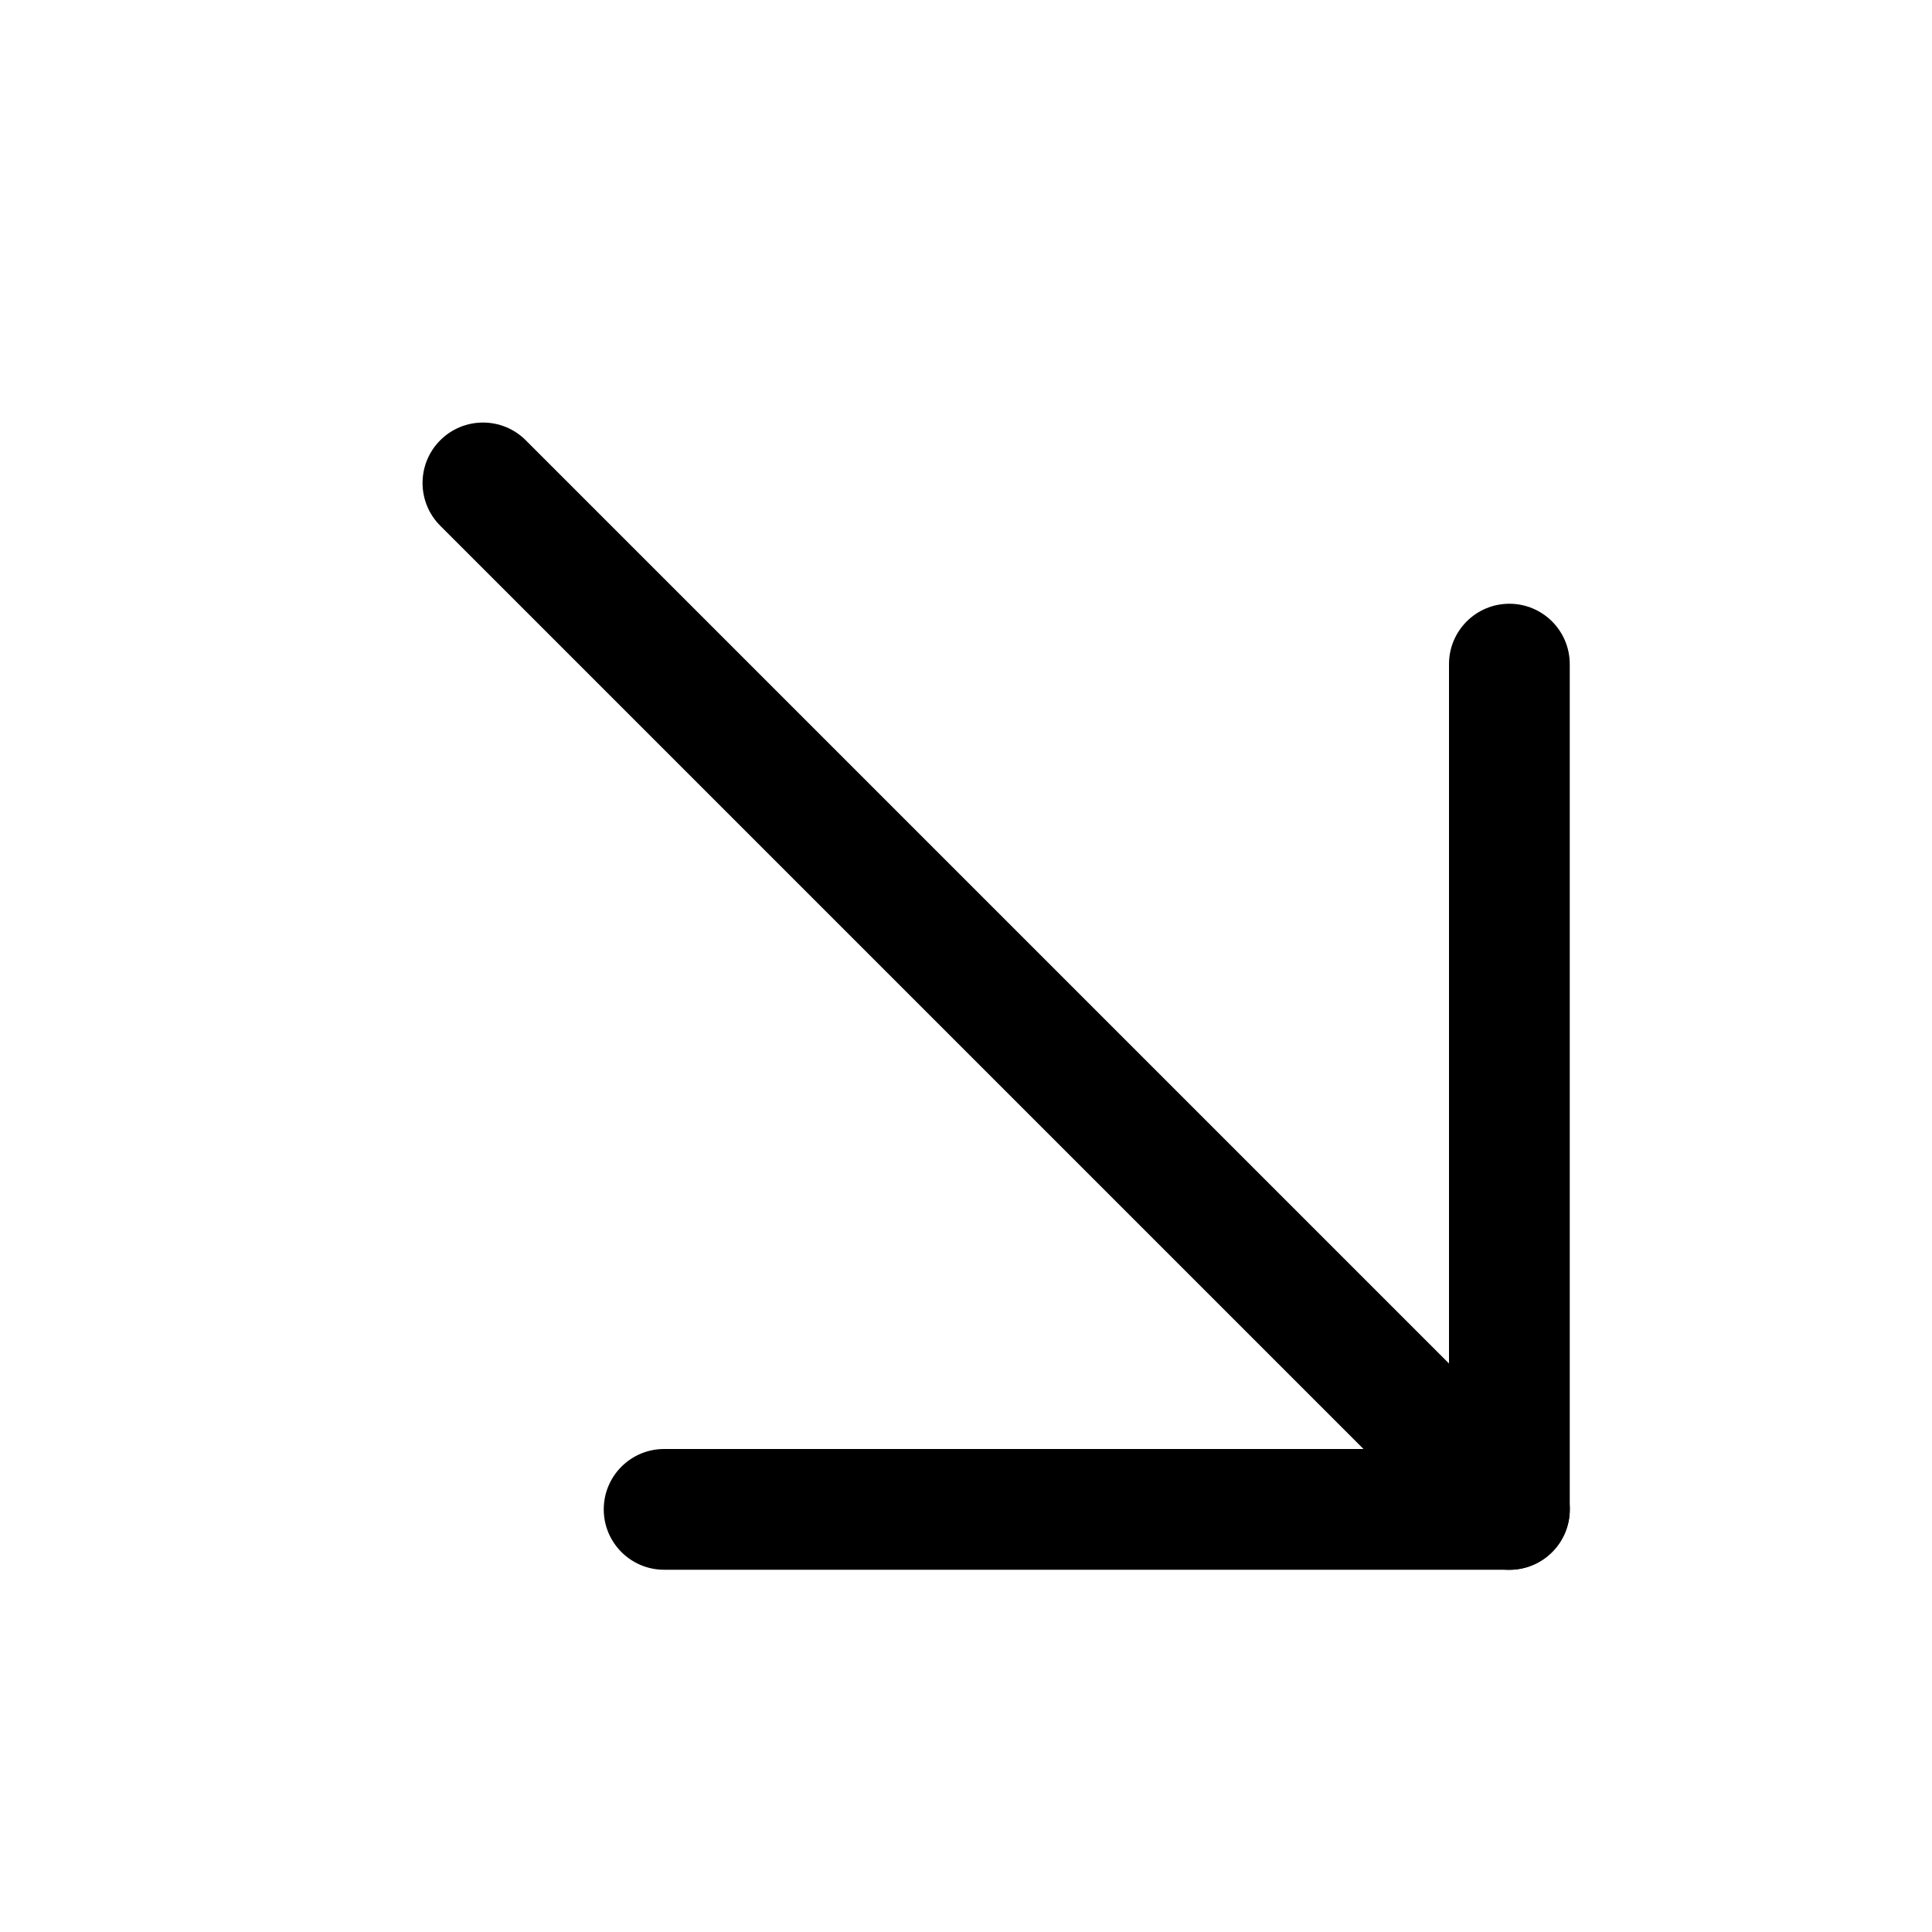
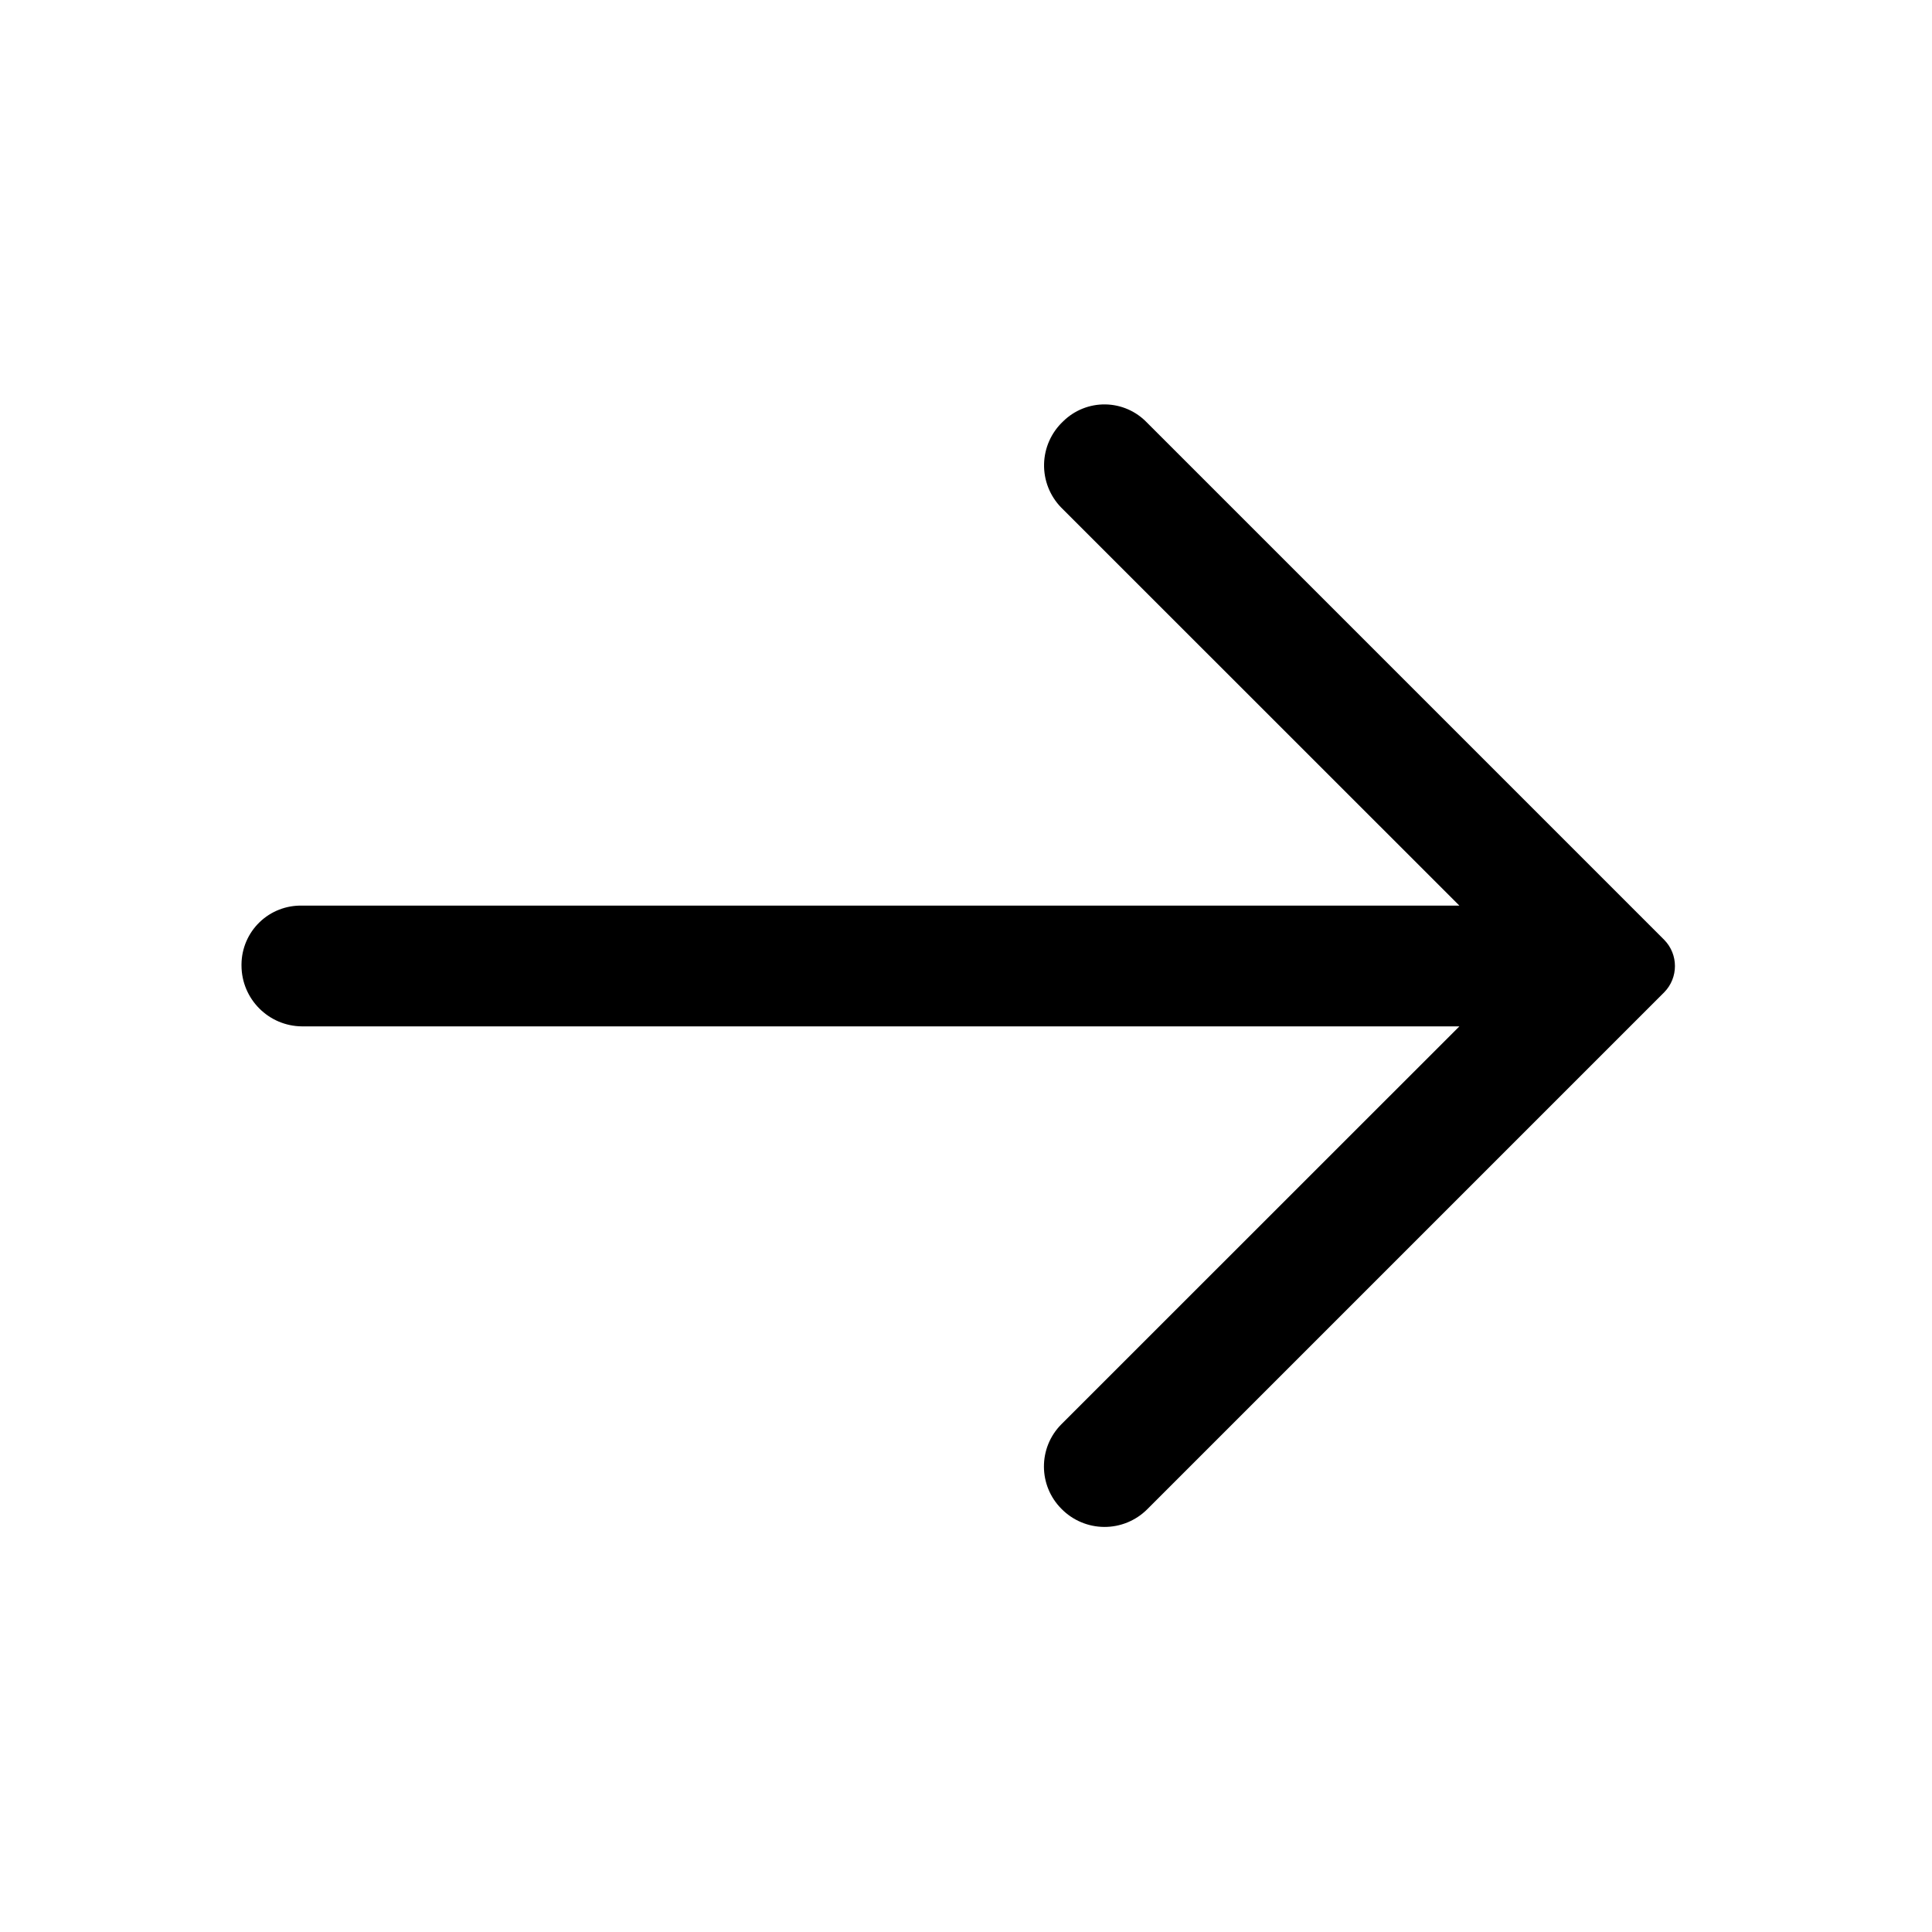
- <svg xmlns="http://www.w3.org/2000/svg" viewBox="0 0 1024 1024">
-   <path fill="currentColor" d="M352 768a32 32 0 1 0 0 64h448a32 32 0 0 0 32-32V352a32 32 0 0 0-64 0v416z" />
-   <path fill="currentColor" d="M777.344 822.656a32 32 0 0 0 45.312-45.312l-544-544a32 32 0 0 0-45.312 45.312z" />
+ <svg xmlns="http://www.w3.org/2000/svg" viewBox="0 0 16 16">
+   <path fill="currentColor" d="M12.086 7.5 8.788 4.203a.5.5 0 0 1 .016-.713.487.487 0 0 1 .695.01l4.284 4.284a.31.31 0 0 1 0 .433L9.5 12.5a.5.5 0 0 1-.709-.004.496.496 0 0 1-.002-.7L12.086 8.5H2.502A.505.505 0 0 1 2 7.996v-.011a.49.49 0 0 1 .502-.485z" />
</svg>
